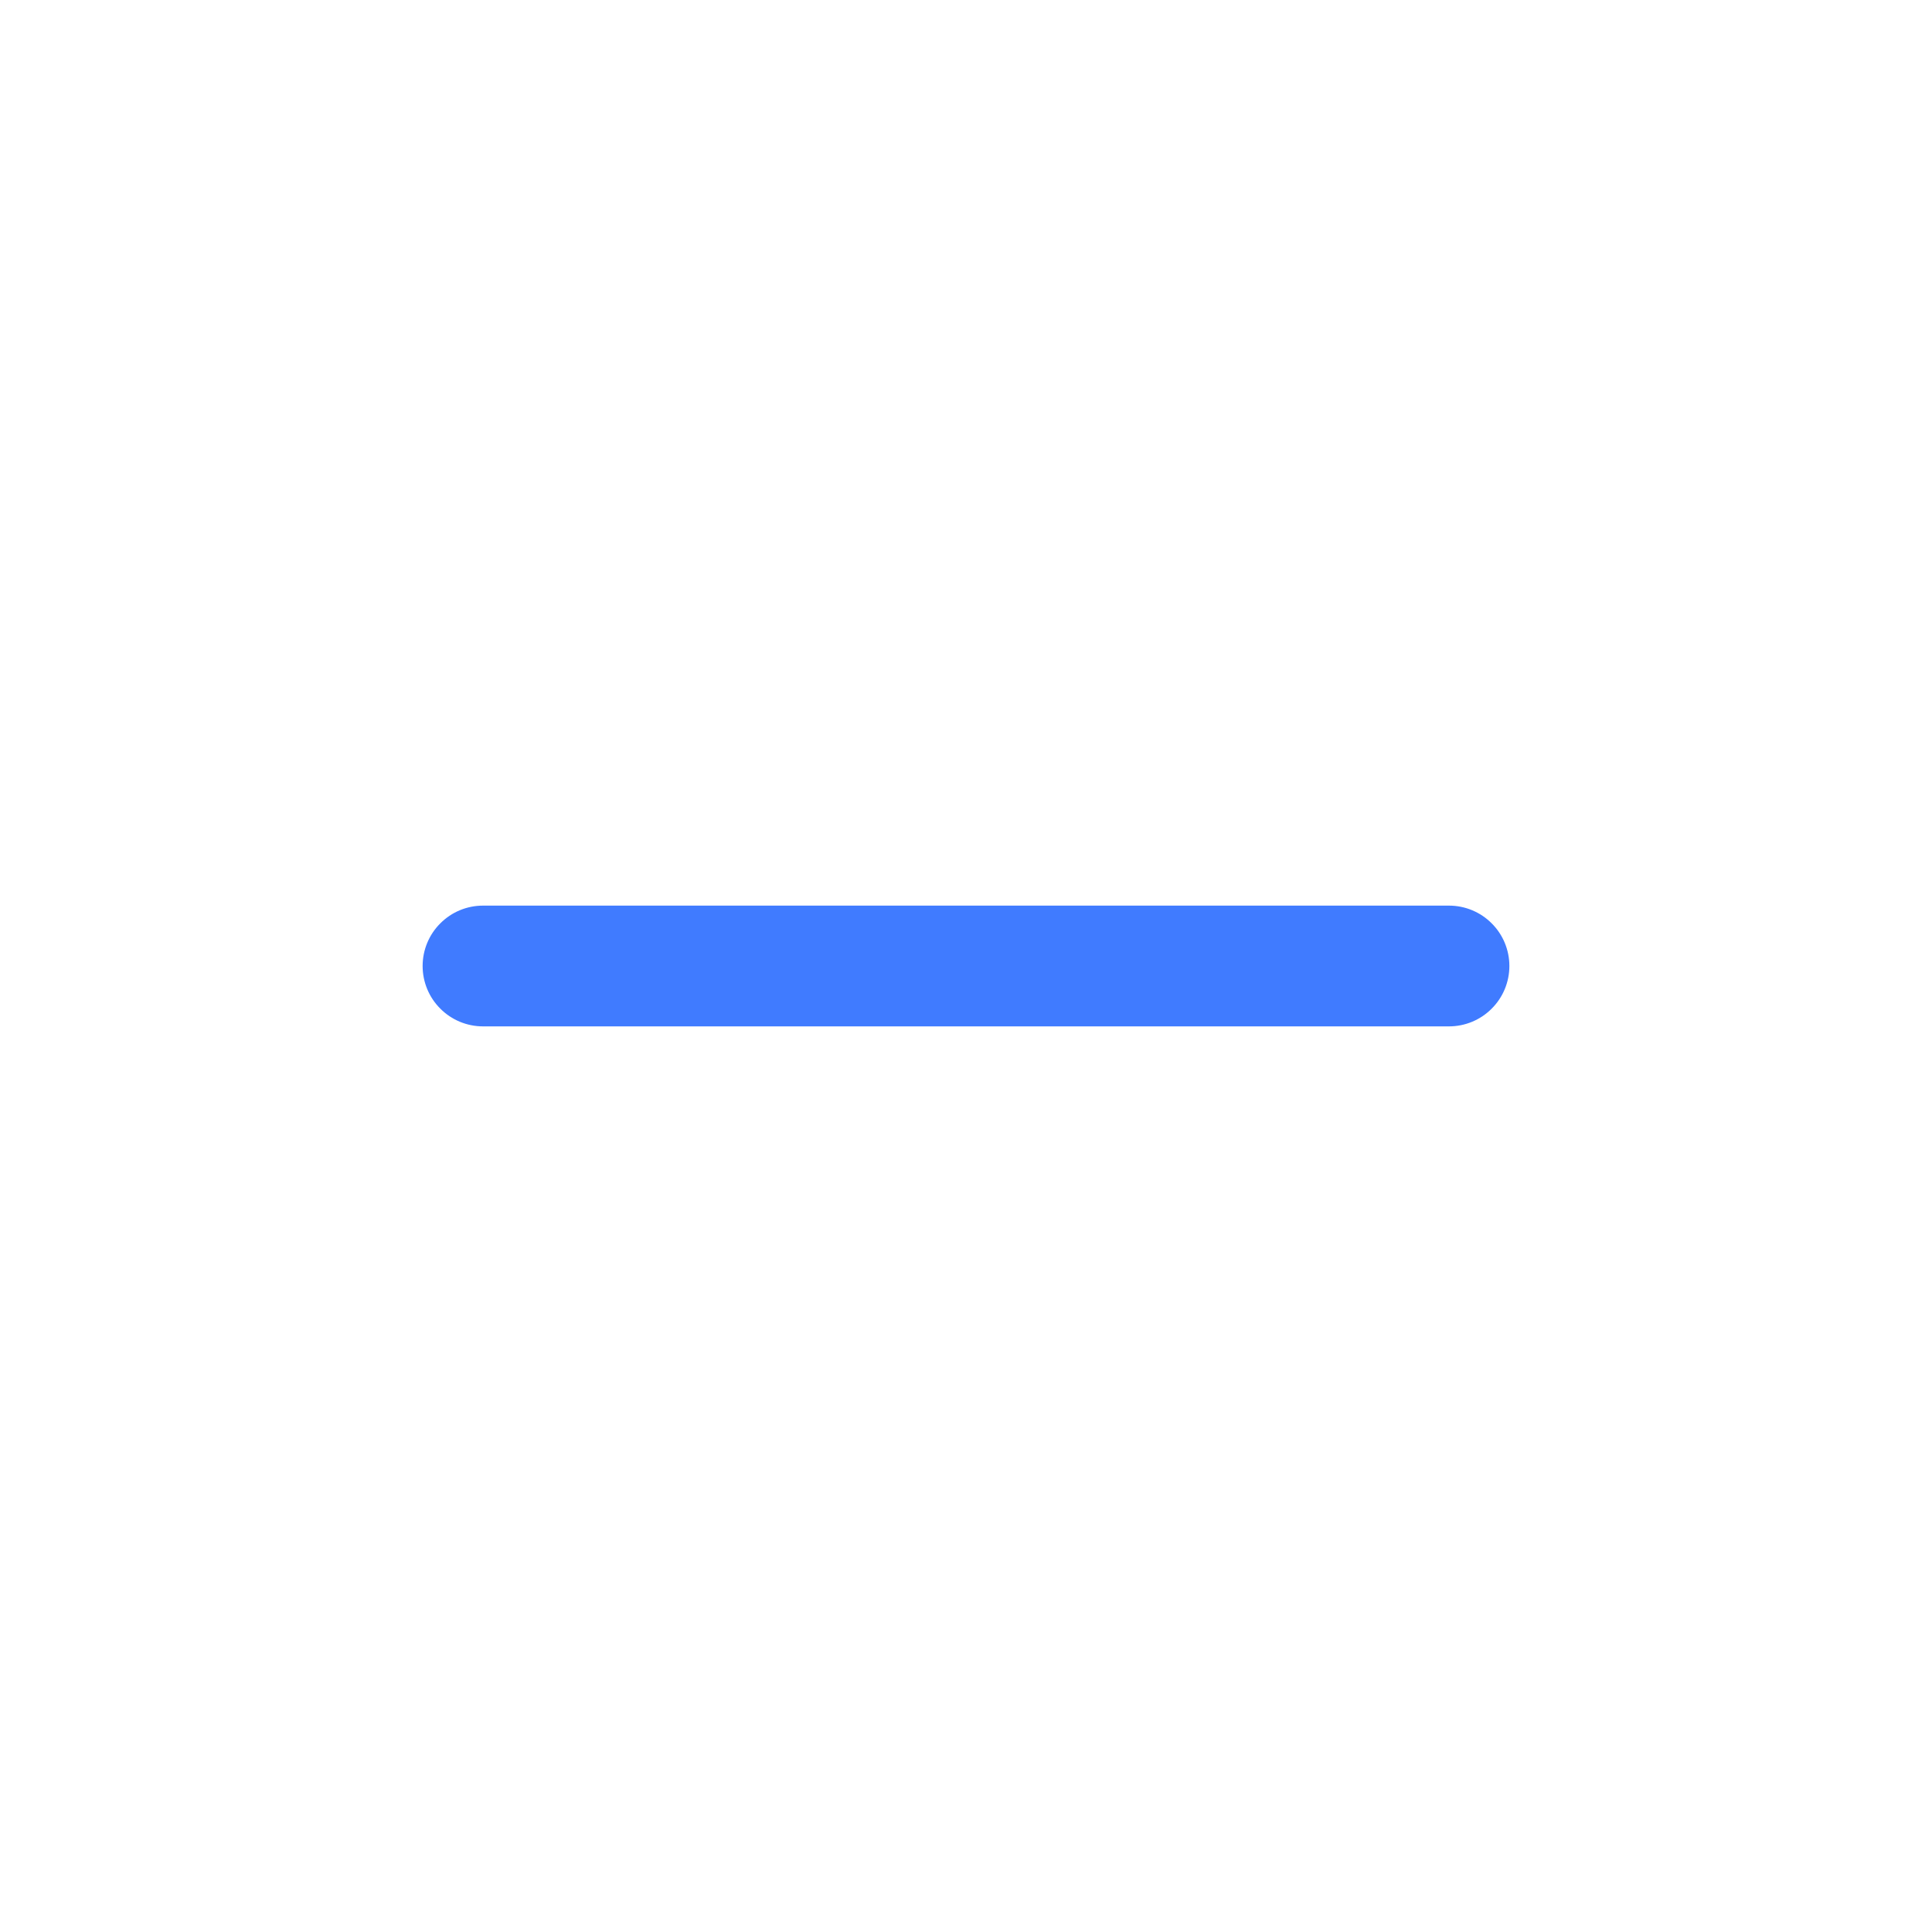
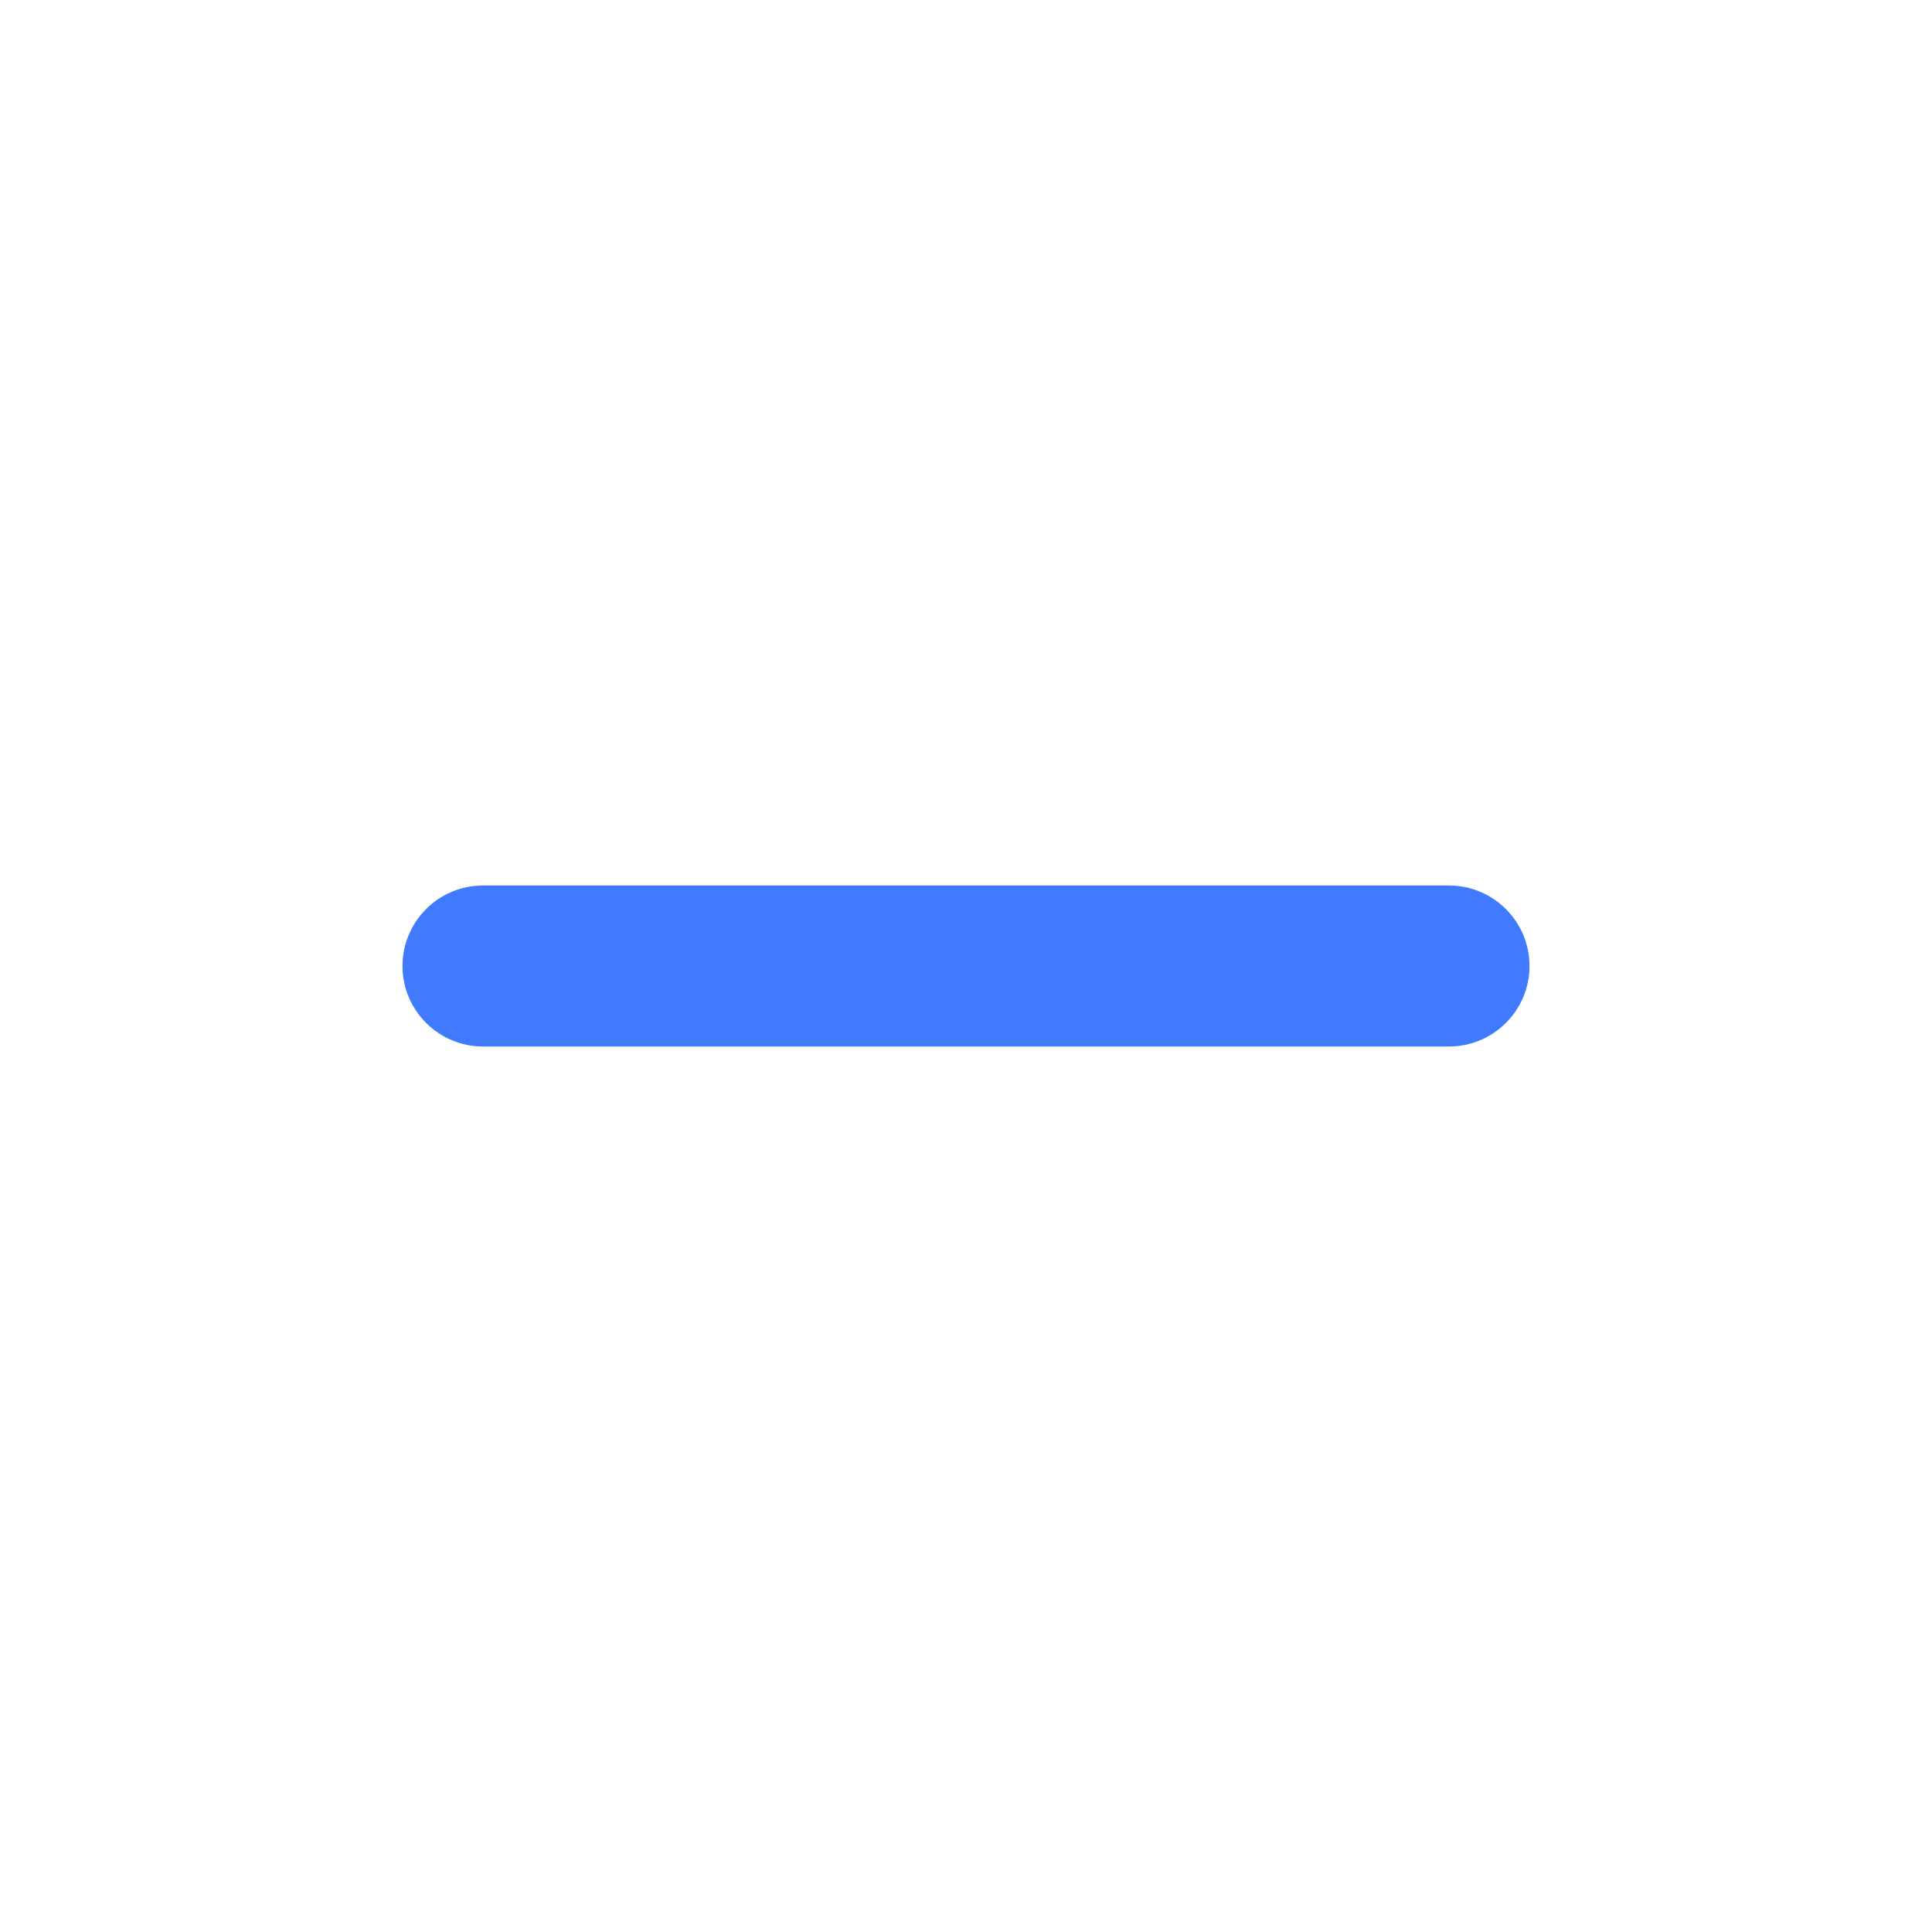
- <svg xmlns="http://www.w3.org/2000/svg" width="24" height="24" viewBox="0 0 24 24" fill="none">
-   <path fill-rule="evenodd" clip-rule="evenodd" d="M5.25 12C5.25 11.801 5.329 11.61 5.47 11.47C5.61 11.329 5.801 11.25 6 11.25H18C18.199 11.25 18.39 11.329 18.53 11.47C18.671 11.61 18.75 11.801 18.75 12C18.75 12.199 18.671 12.39 18.53 12.53C18.39 12.671 18.199 12.75 18 12.75H6C5.801 12.75 5.61 12.671 5.47 12.53C5.329 12.39 5.25 12.199 5.25 12Z" fill="#407BFF" />
+ <svg xmlns="http://www.w3.org/2000/svg" width="24" height="24" fill="none">
+   <path fill-rule="evenodd" clip-rule="evenodd" d="M5 12a1 1 0 0 1 1-1h12a1 1 0 1 1 0 2H6a1 1 0 0 1-1-1Z" fill="#407BFF" />
</svg>
